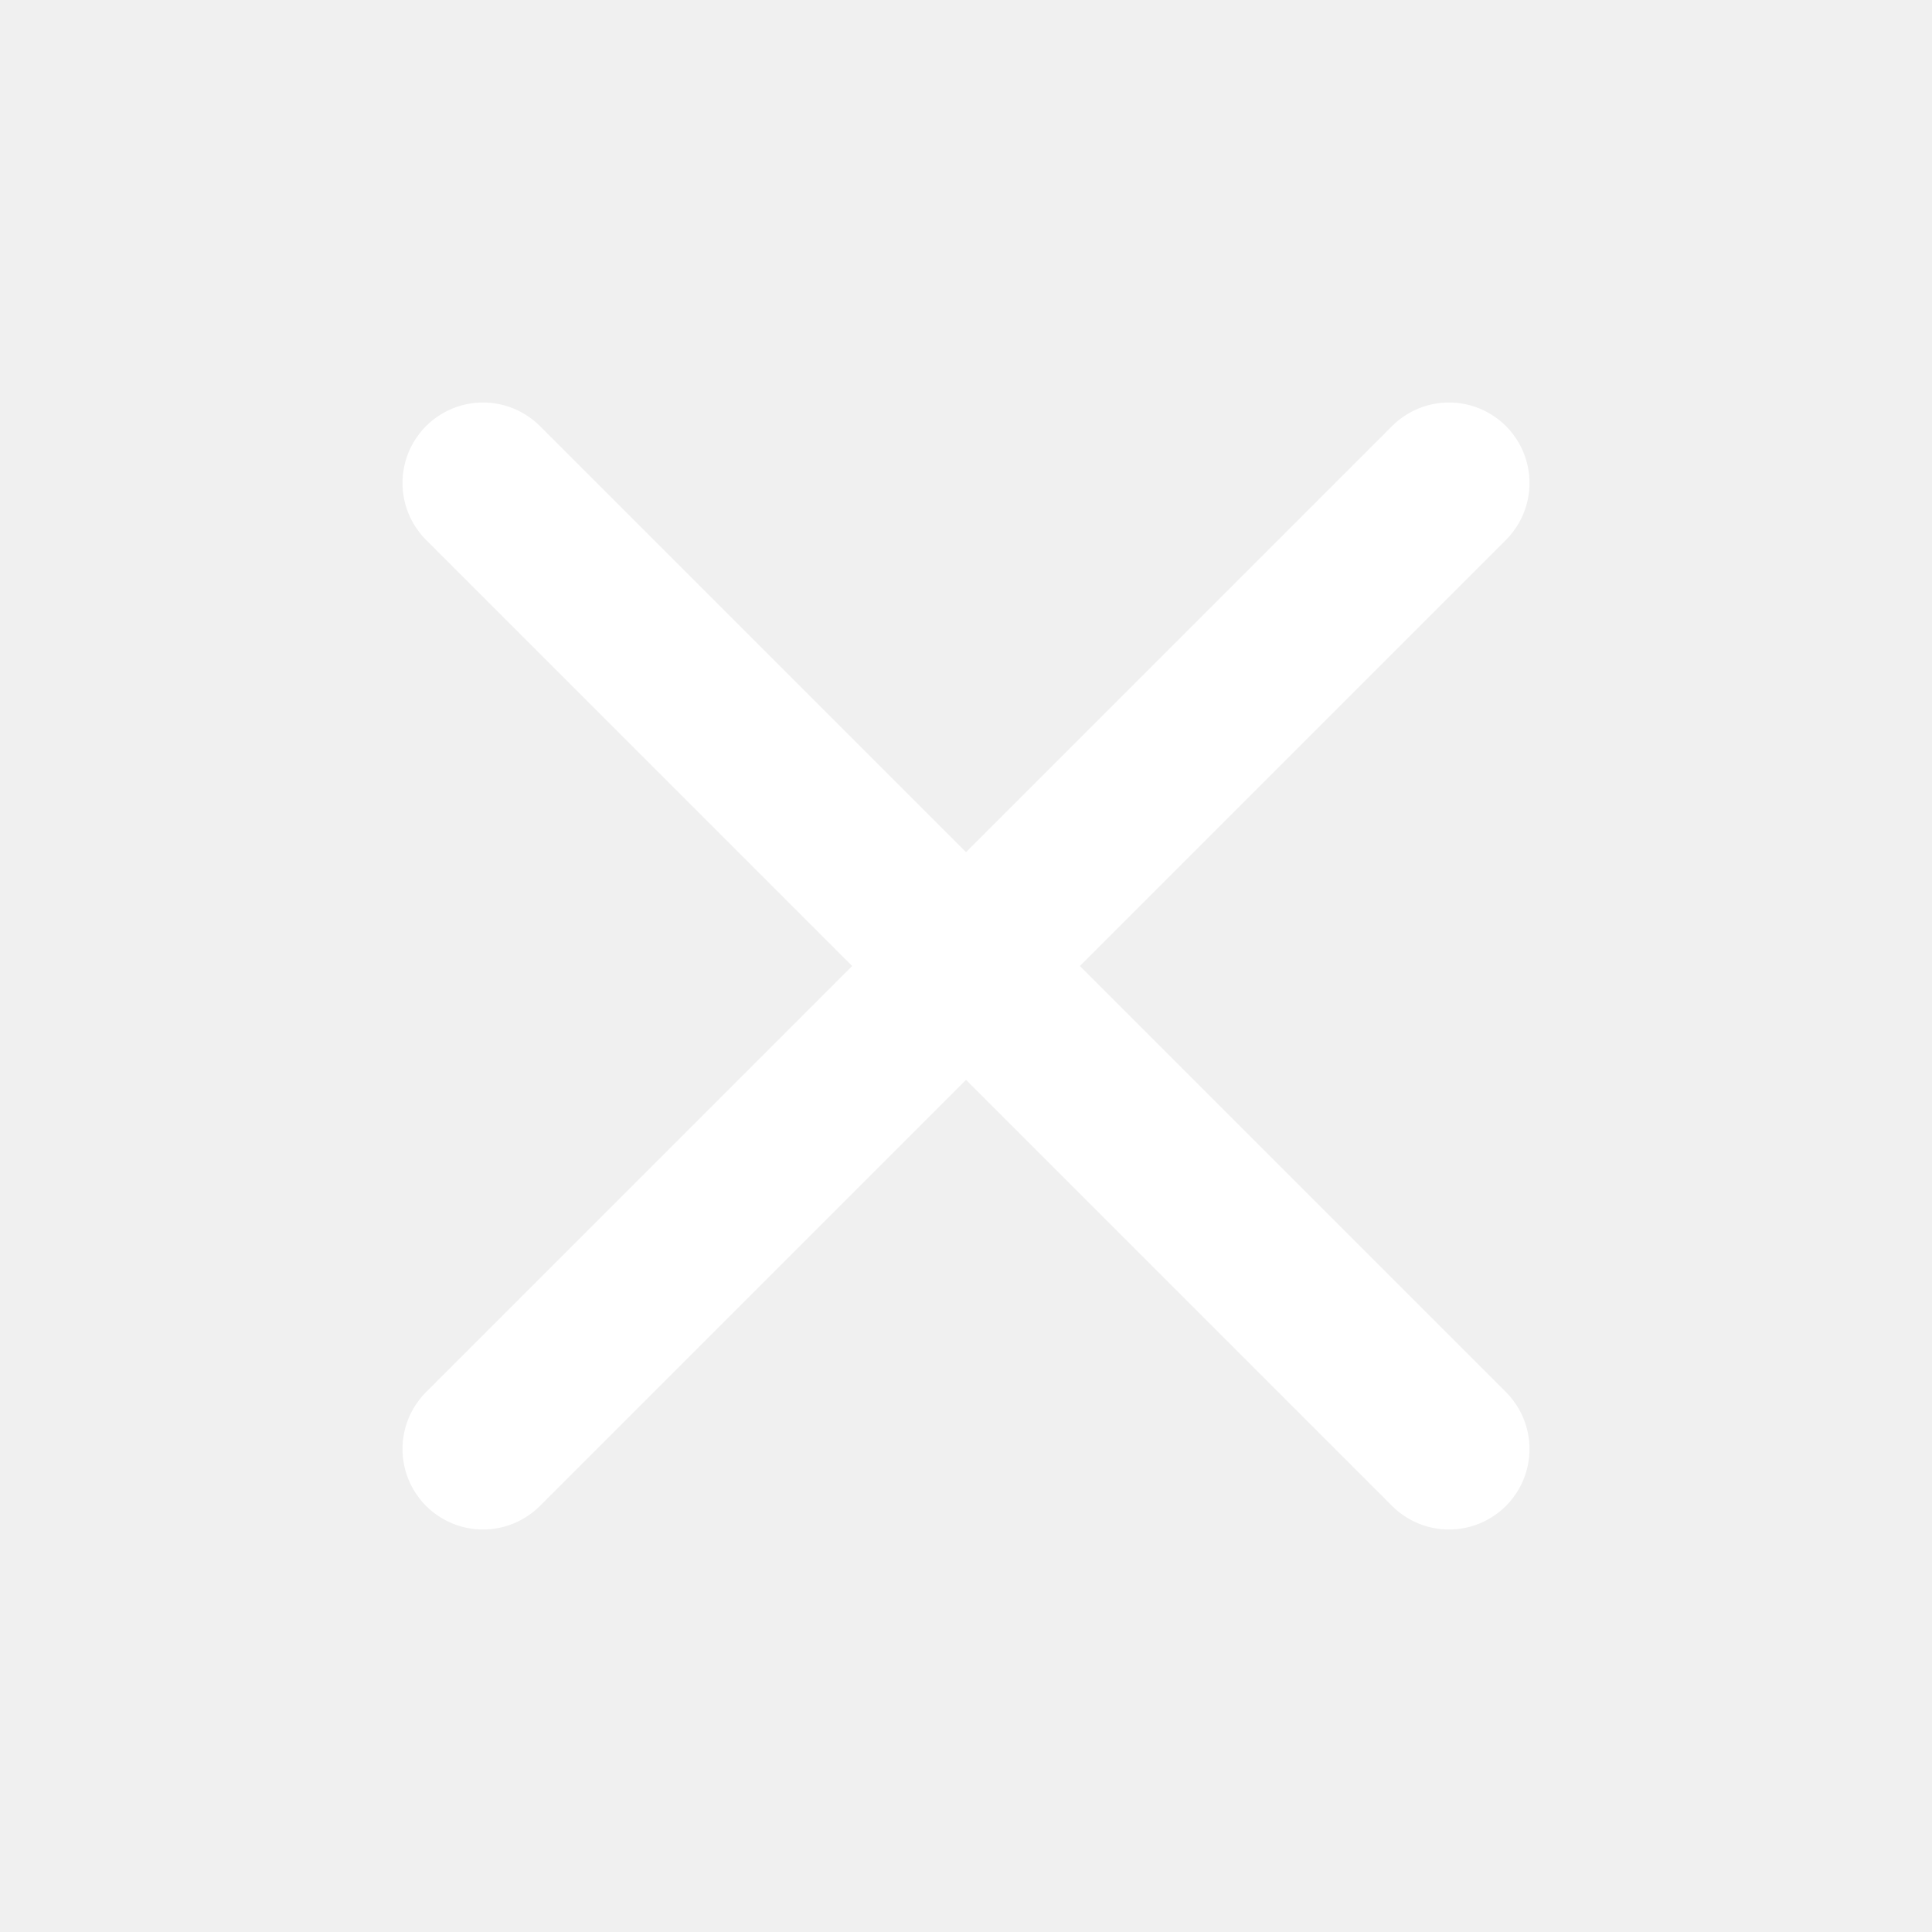
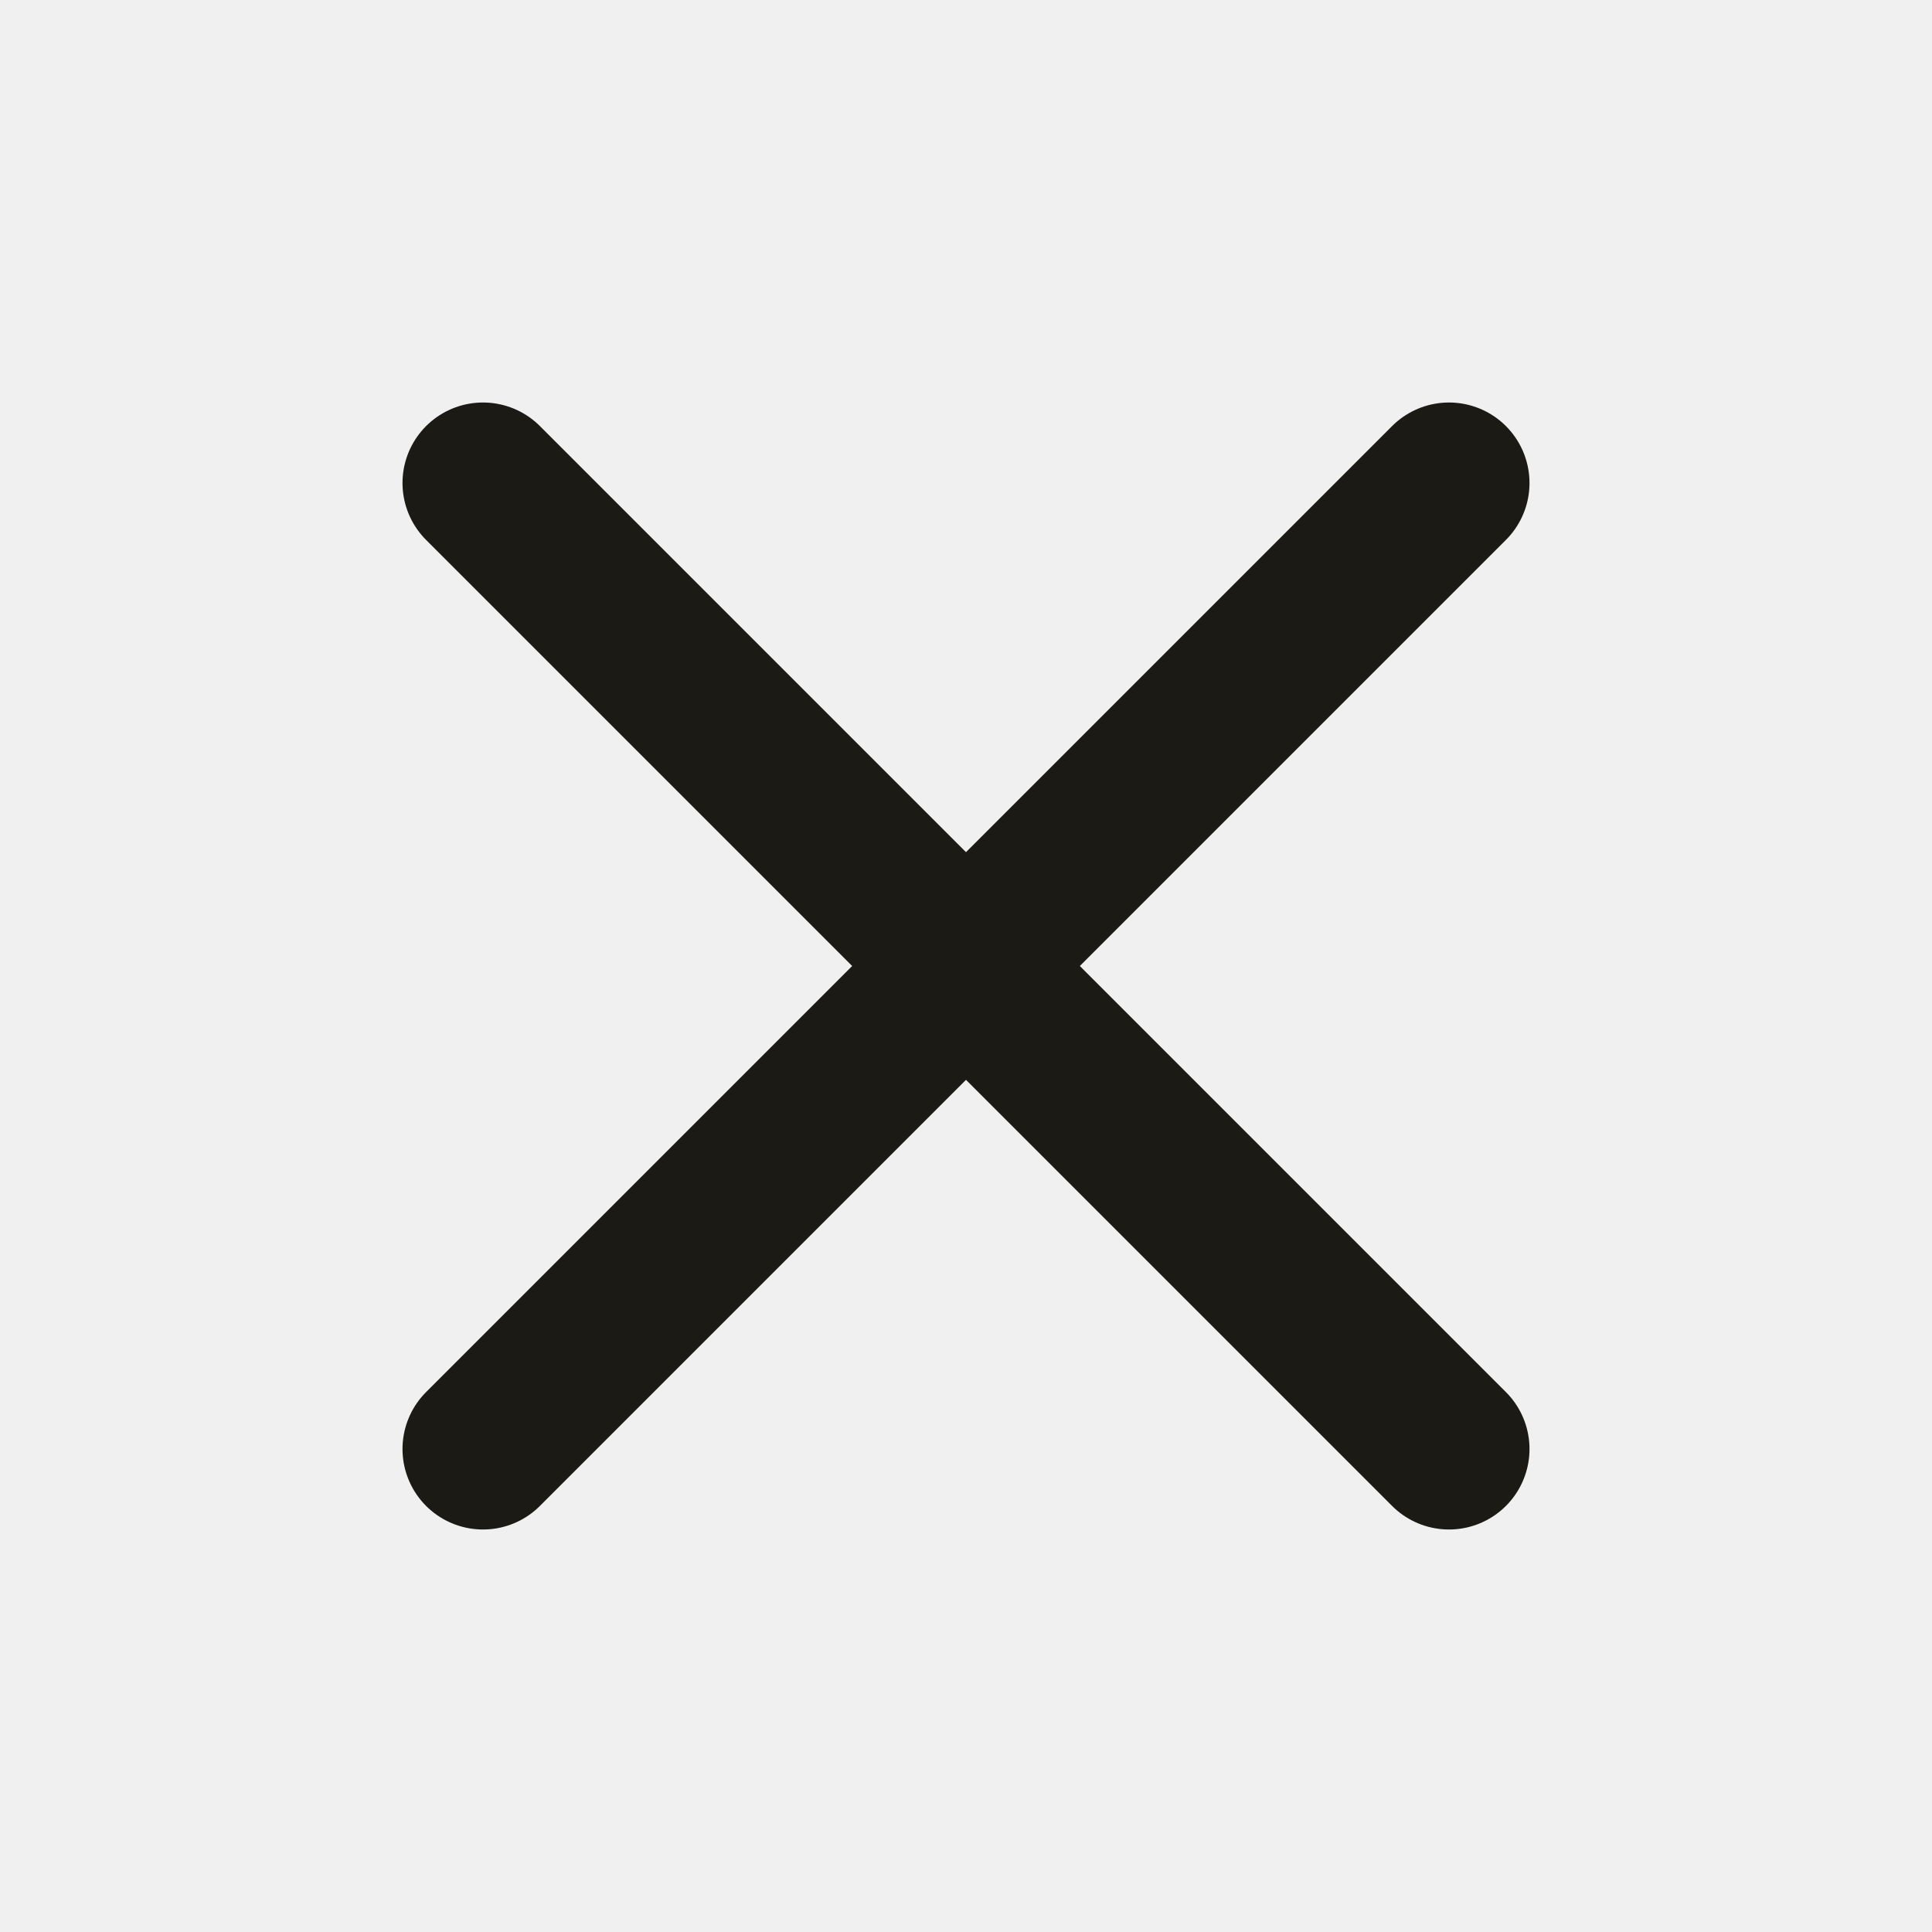
<svg xmlns="http://www.w3.org/2000/svg" width="24" height="24" fill="none" overflow="visible" preserveAspectRatio="none" style="display:block" viewBox="0 0 24 24">
  <g>
-     <path stroke="#fff" stroke-linecap="round" stroke-linejoin="round" stroke-width="2" d="M18 6L6 18" />
-     <path stroke="#fff" stroke-linecap="round" stroke-linejoin="round" stroke-width="2" d="M6 6L18 18" />
+     <path stroke="#1c1a14" stroke-linecap="round" stroke-linejoin="round" stroke-width="2" d="M18 6L6 18" />
+     <path stroke="#1c1a14" stroke-linecap="round" stroke-linejoin="round" stroke-width="2" d="M6 6L18 18" />
  </g>
</svg>
